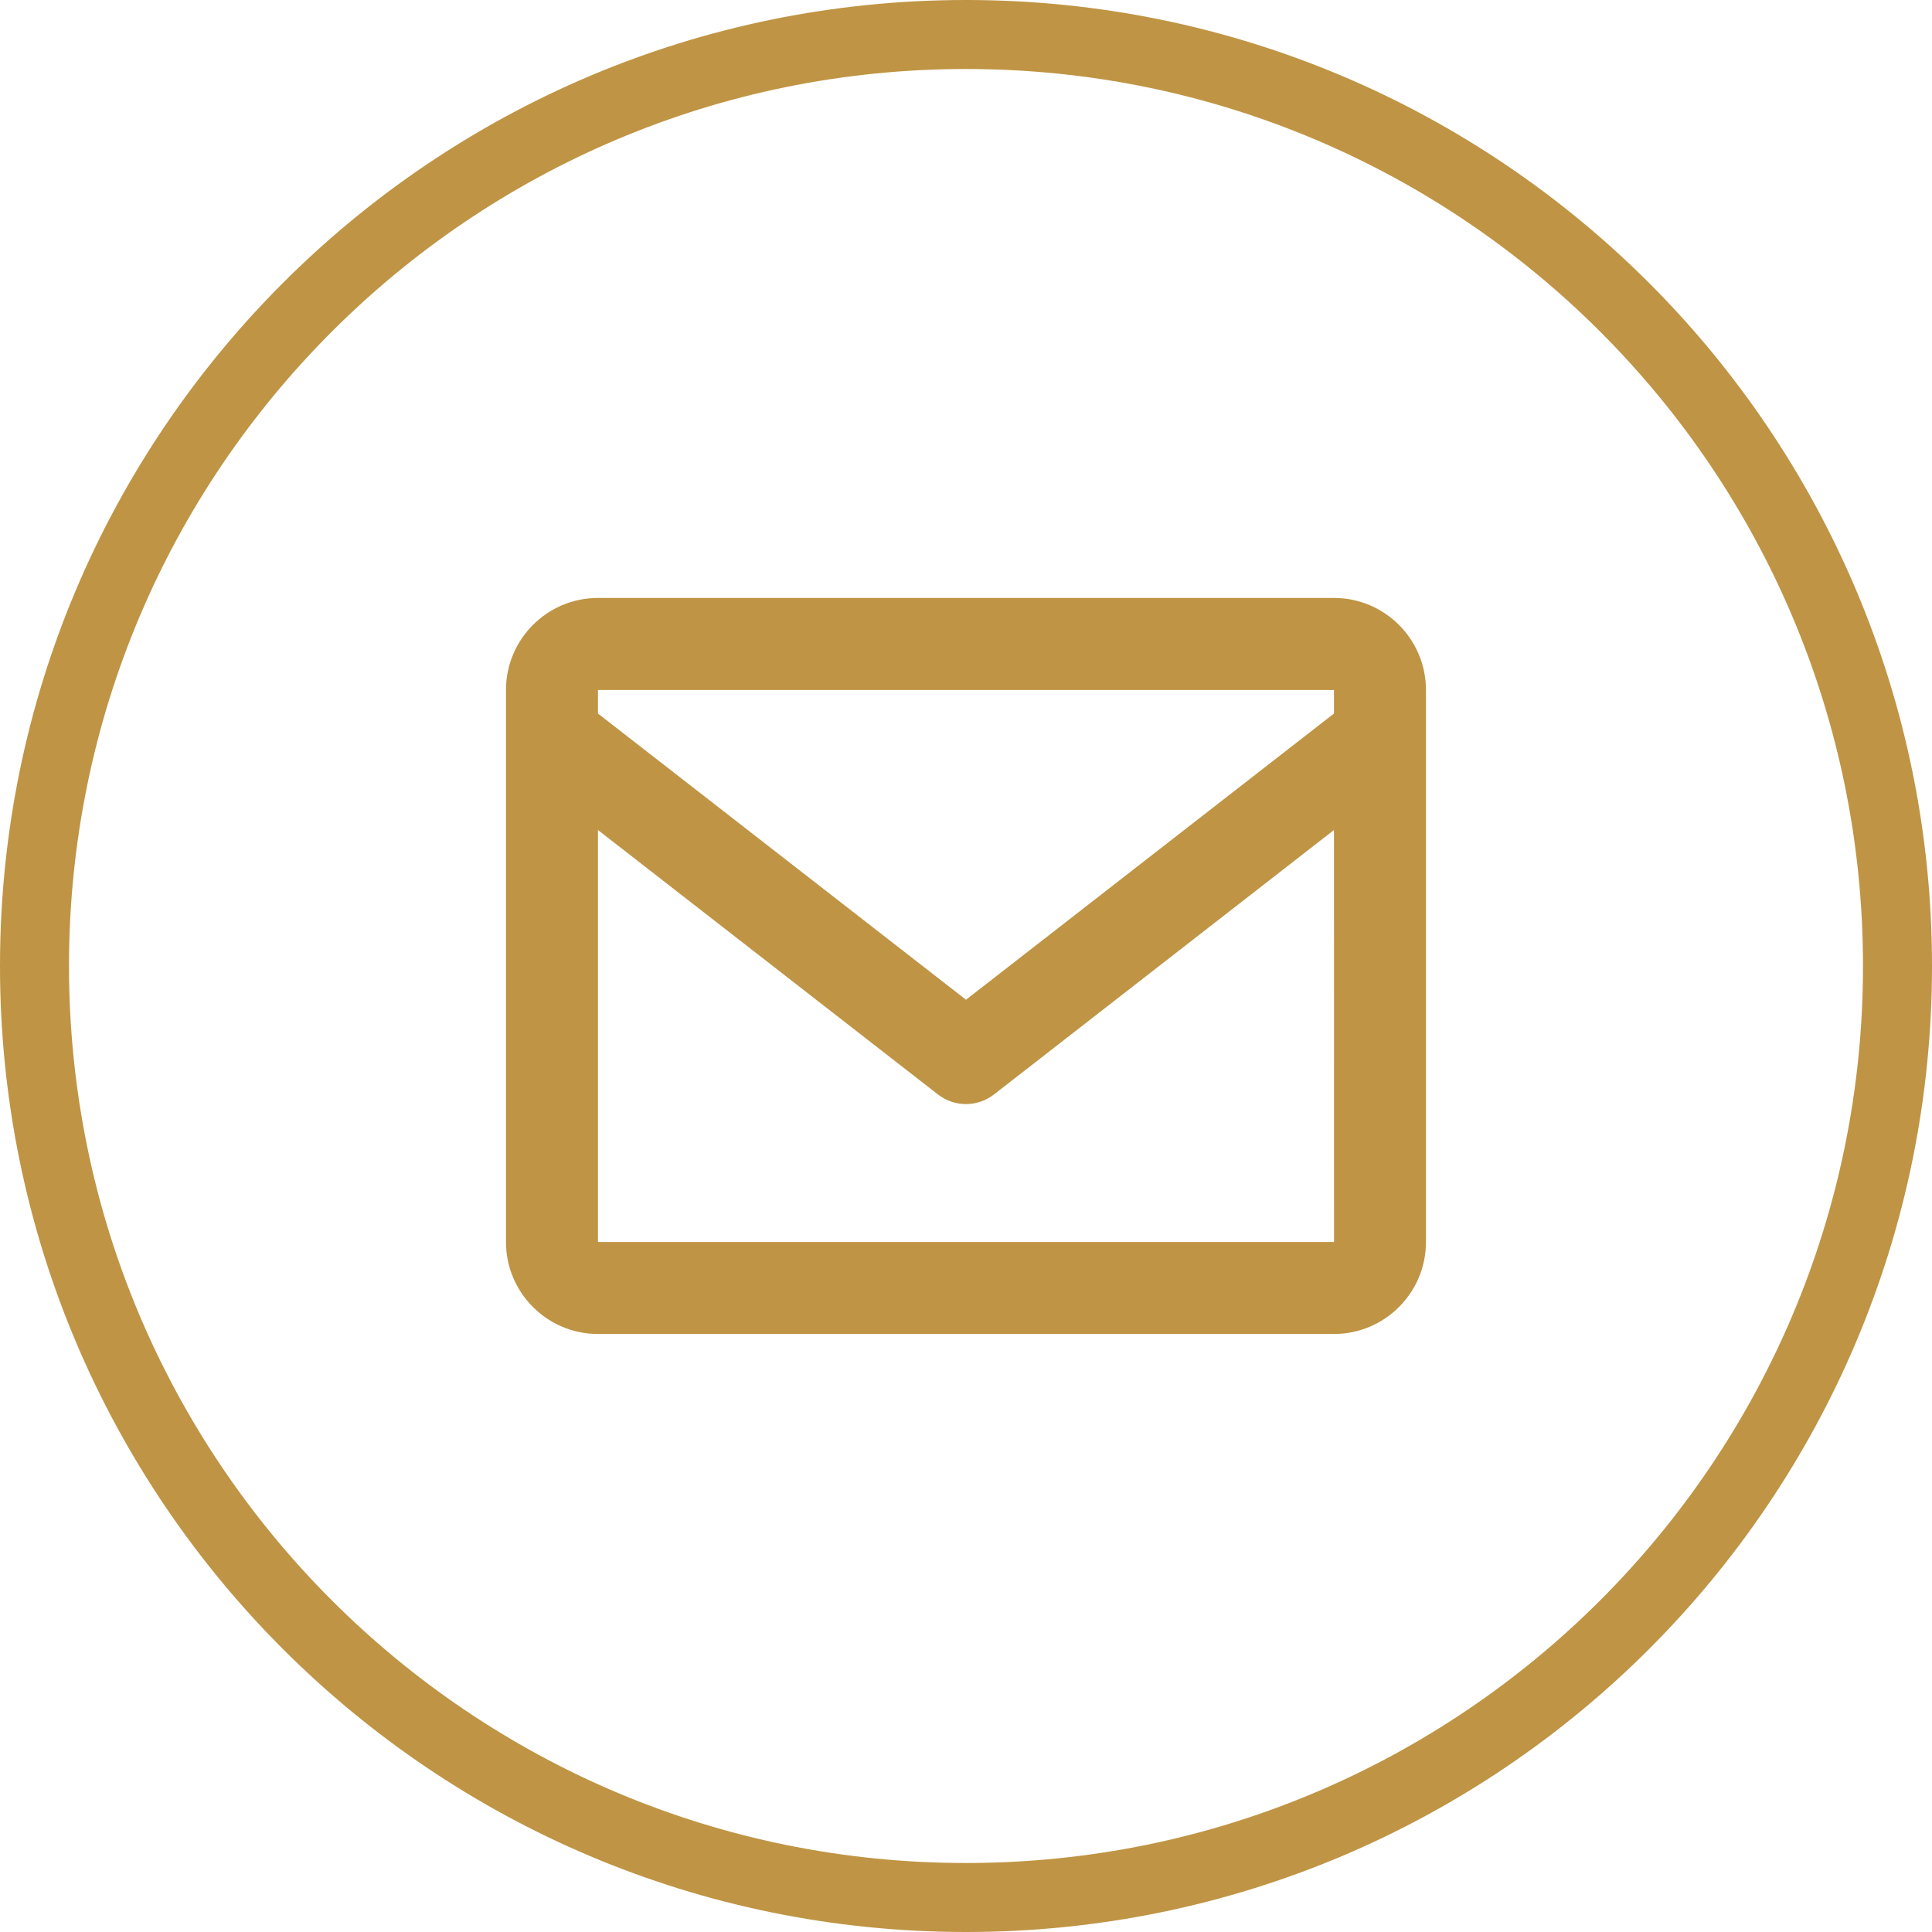
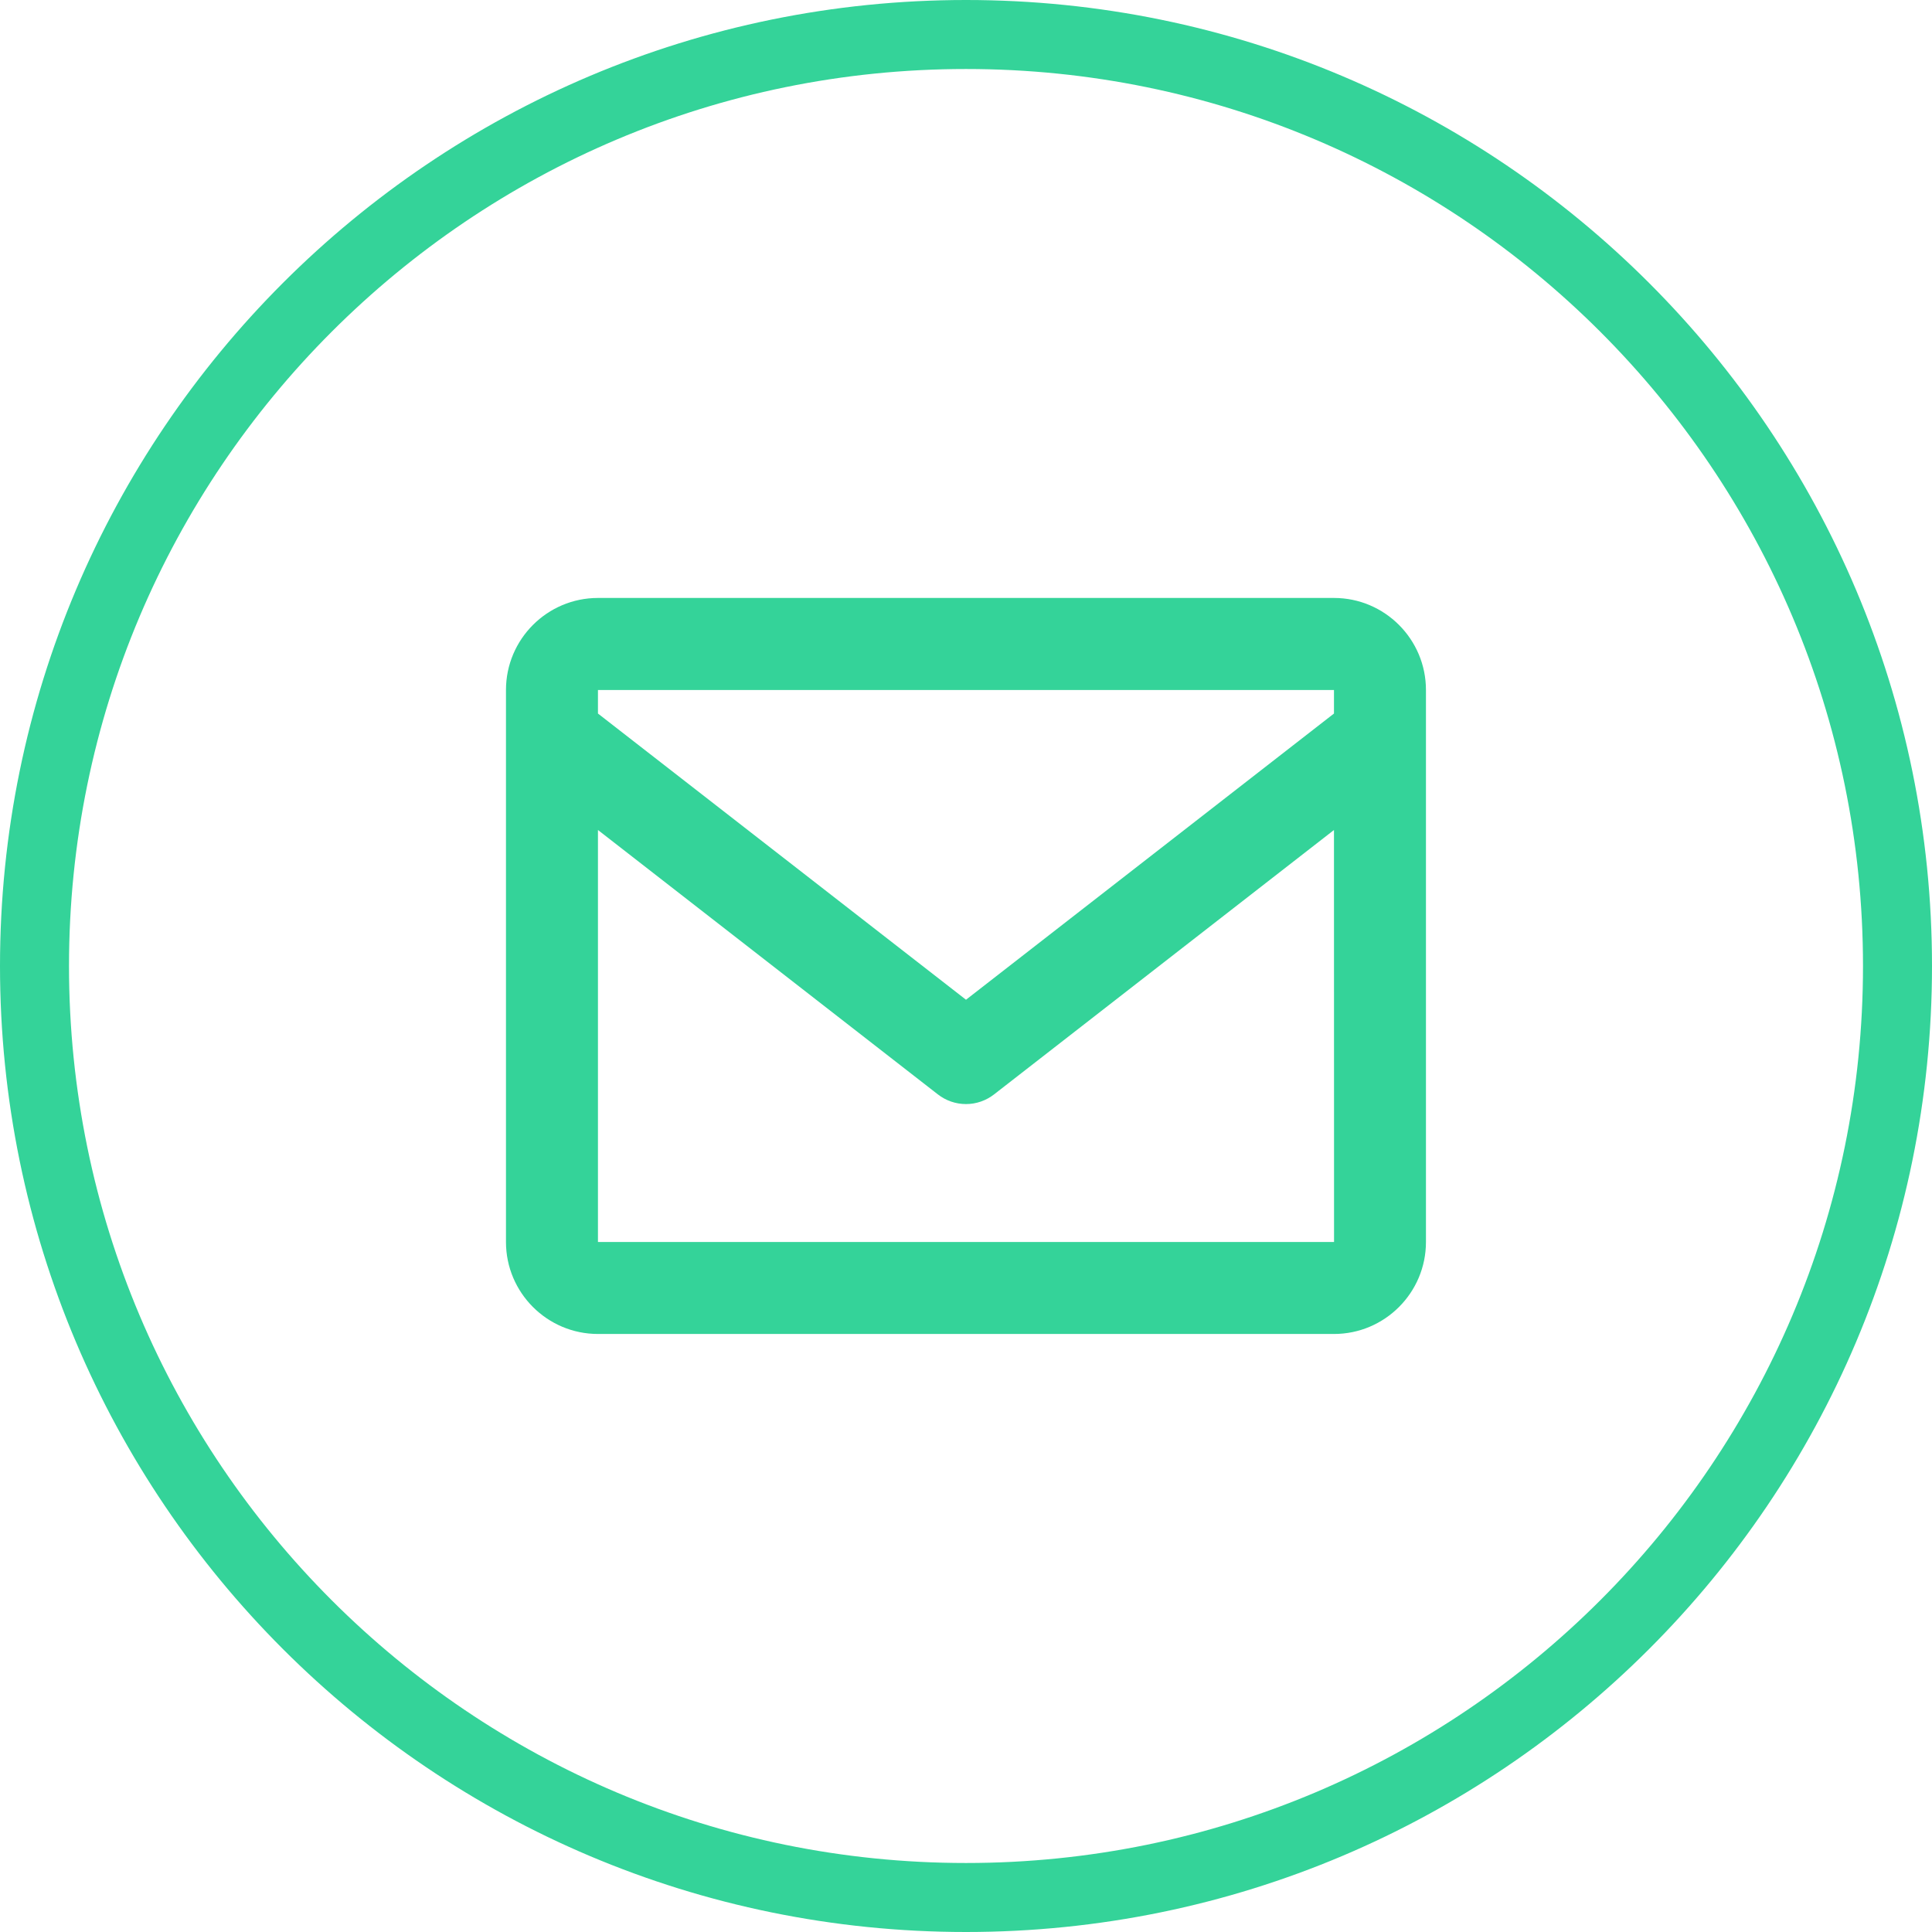
<svg xmlns="http://www.w3.org/2000/svg" width="28" height="28" viewBox="0 0 28 28" fill="none">
-   <path d="M19.333 8.666H8.666C7.931 8.666 7.333 9.264 7.333 10V18C7.333 18.735 7.931 19.333 8.666 19.333H19.333C20.068 19.333 20.666 18.735 20.666 18V10C20.666 9.264 20.068 8.666 19.333 8.666ZM19.333 10V10.341L14 14.489L8.666 10.341V10H19.333ZM8.666 18V12.029L13.59 15.859C13.707 15.951 13.851 16.001 14 16.001C14.148 16.001 14.292 15.951 14.409 15.859L19.333 12.029L19.334 18H8.666Z" fill="#BF9444" />
-   <circle cx="14" cy="14" r="13.5" stroke="#BF9444" />
+   <path d="M19.333 8.666H8.666C7.931 8.666 7.333 9.264 7.333 10V18C7.333 18.735 7.931 19.333 8.666 19.333H19.333C20.068 19.333 20.666 18.735 20.666 18V10C20.666 9.264 20.068 8.666 19.333 8.666ZM19.333 10V10.341L14 14.489L8.666 10.341V10H19.333ZM8.666 18V12.029L13.59 15.859C13.707 15.951 13.851 16.001 14 16.001C14.148 16.001 14.292 15.951 14.409 15.859L19.333 12.029L19.334 18H8.666Z" fill="#34d399" />
+   <circle cx="14" cy="14" r="13.5" stroke="#34d399" />
</svg>
